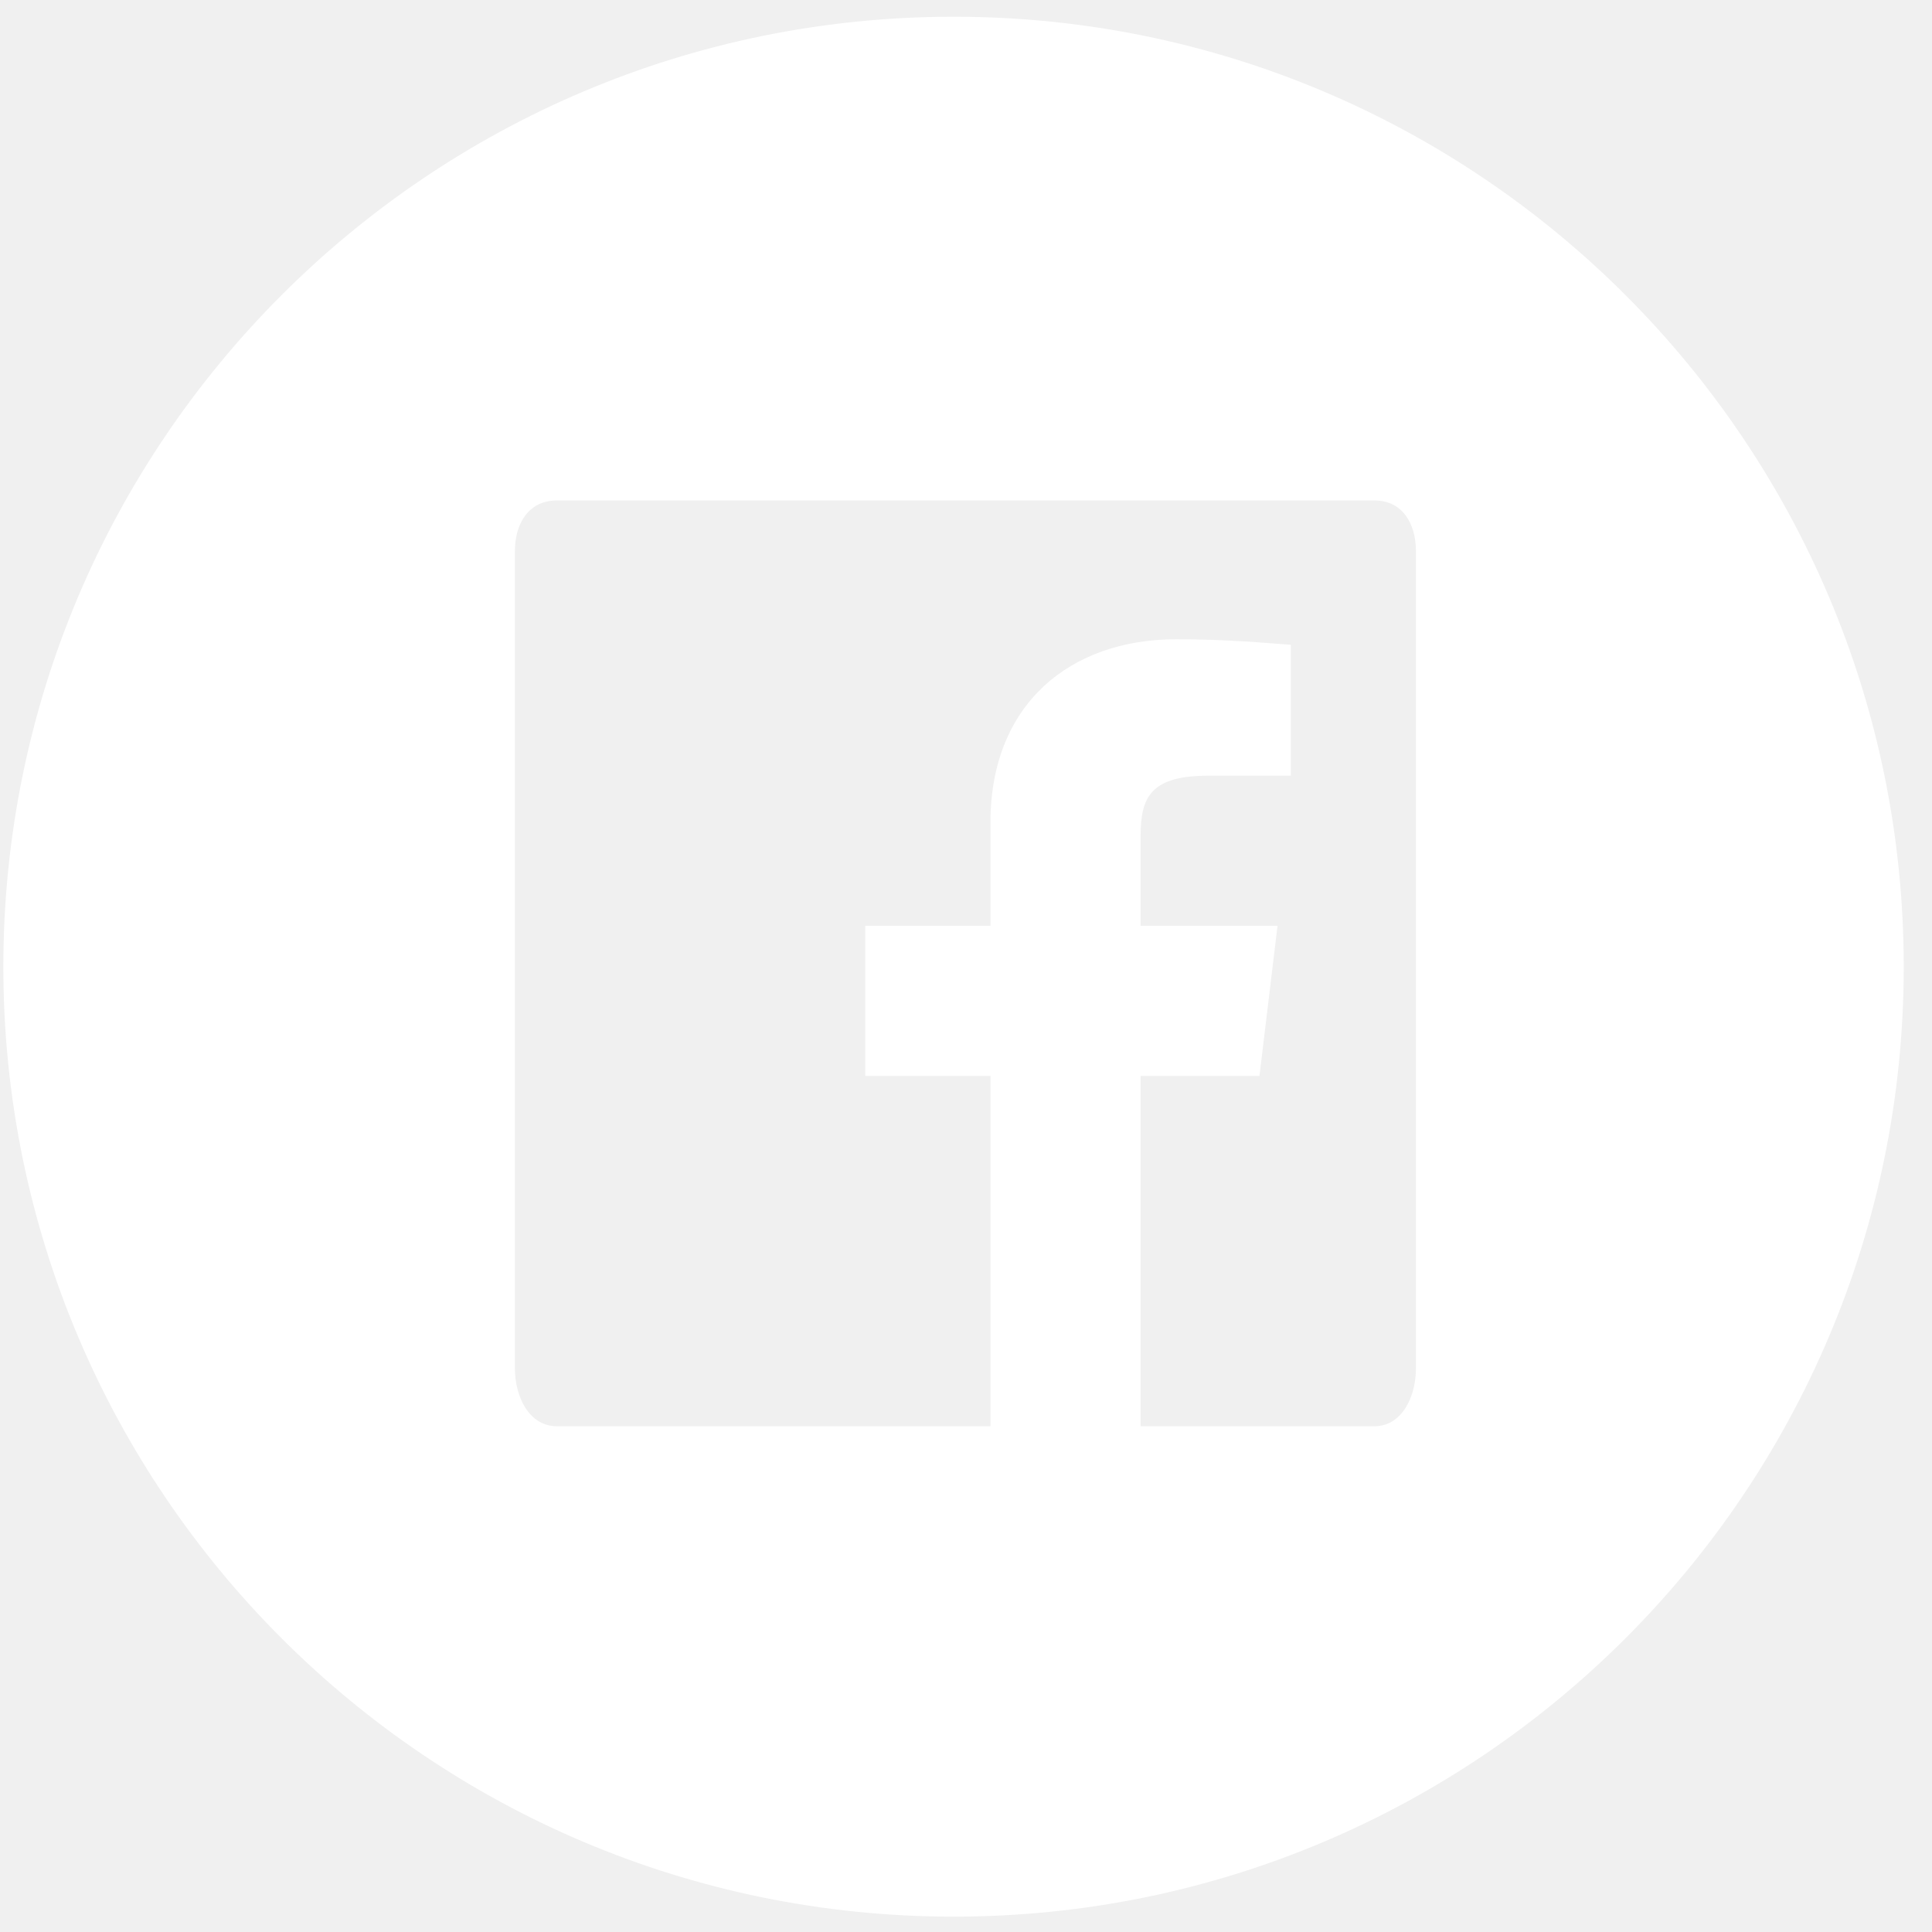
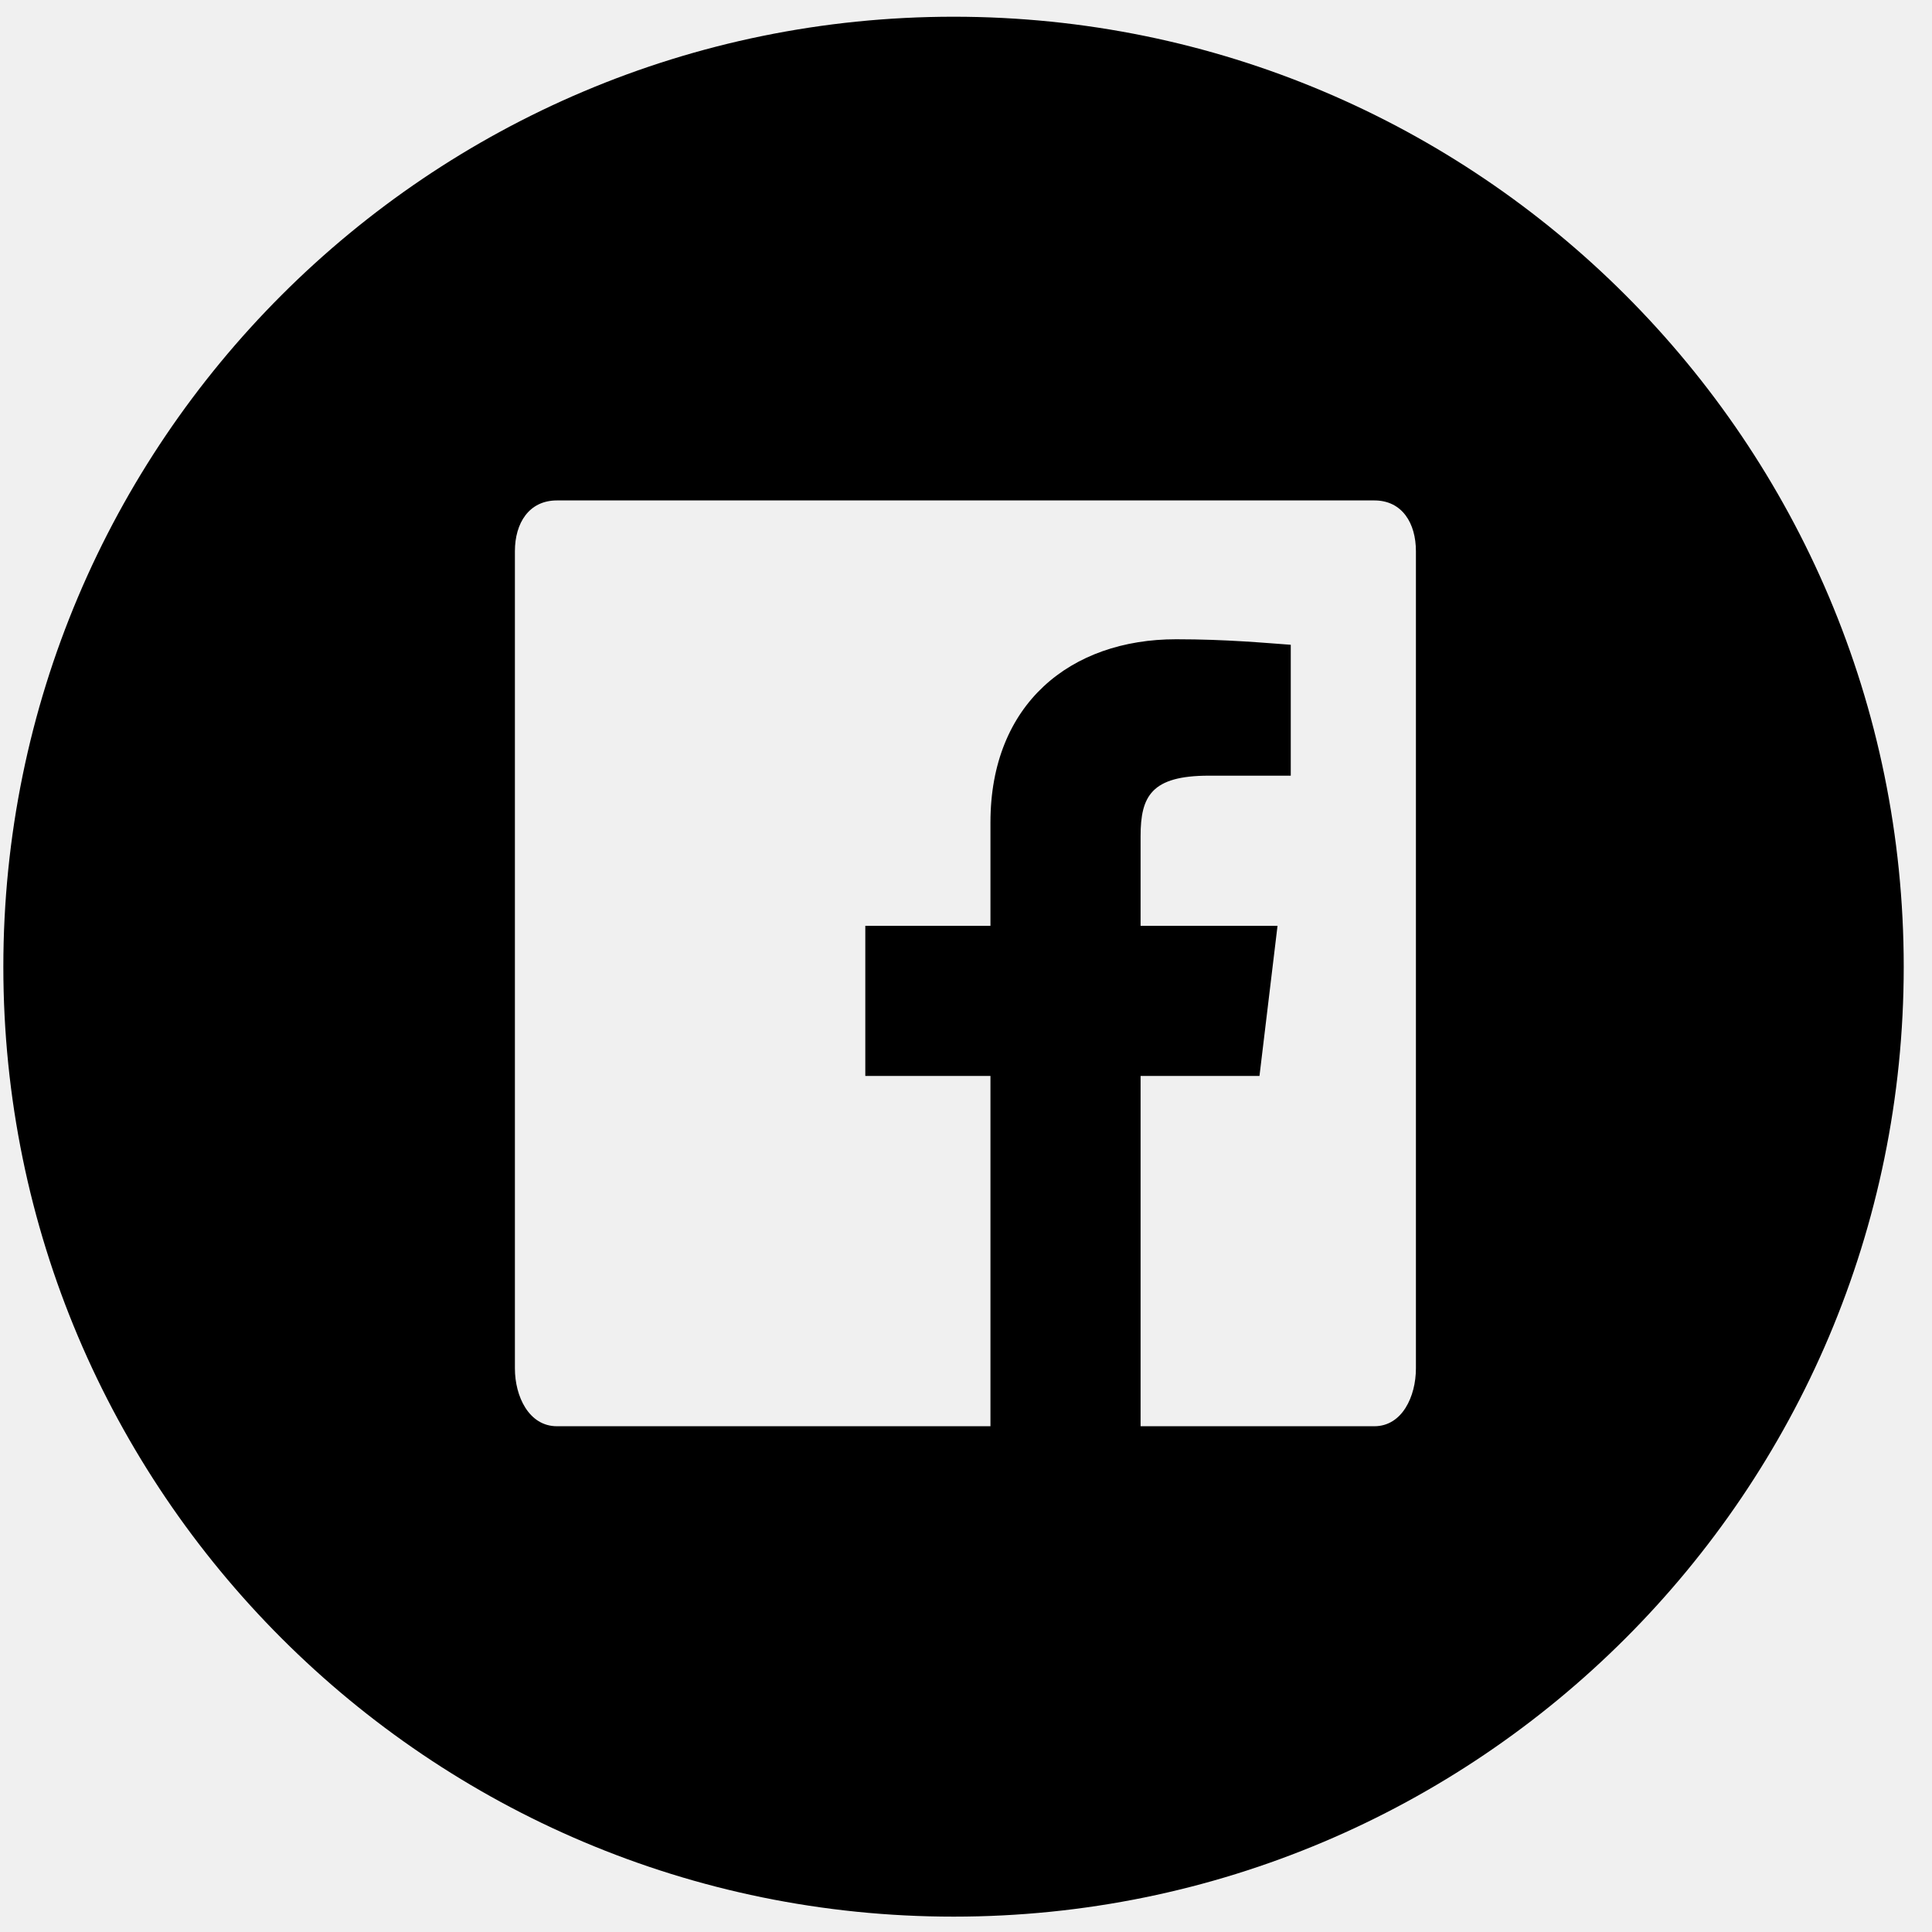
<svg xmlns="http://www.w3.org/2000/svg" width="41px" height="41px" viewBox="50 0 41 41" version="1.1">
  <defs />
-   <path d="M70.238,0.355 C59.1,0.355 50.071,9.382 50.071,20.517 C50.071,31.647 59.1,40.674 70.238,40.674 C81.37,40.674 90.4,31.647 90.4,20.517 C90.4,9.382 81.37,0.355 70.238,0.355 L70.238,0.355 Z M80.048,29.04 C80.048,29.634 79.756,30.267 79.166,30.267 L74.205,30.267 L74.205,22.833 L76.728,22.833 L77.111,19.647 L74.205,19.647 L74.205,17.745 C74.205,16.896 74.434,16.461 75.655,16.461 L77.392,16.461 L77.392,13.683 C76.861,13.646 76.038,13.566 74.96,13.566 C72.718,13.566 71.019,14.936 71.019,17.453 L71.019,19.647 L68.363,19.647 L68.363,22.833 L71.019,22.833 L71.019,30.267 L61.819,30.267 C61.224,30.267 60.927,29.634 60.927,29.04 L60.927,11.697 C60.927,11.103 61.224,10.62 61.819,10.62 L79.166,10.62 C79.756,10.62 80.048,11.103 80.048,11.697 L80.048,29.04 L80.048,29.04 Z" id="Facebook" stroke="none" fill="#FFFFFF" fill-rule="evenodd" />
+   <path d="M70.238,0.355 C59.1,0.355 50.071,9.382 50.071,20.517 C50.071,31.647 59.1,40.674 70.238,40.674 C81.37,40.674 90.4,31.647 90.4,20.517 C90.4,9.382 81.37,0.355 70.238,0.355 L70.238,0.355 Z M80.048,29.04 C80.048,29.634 79.756,30.267 79.166,30.267 L74.205,30.267 L74.205,22.833 L76.728,22.833 L77.111,19.647 L74.205,19.647 L74.205,17.745 C74.205,16.896 74.434,16.461 75.655,16.461 L77.392,16.461 L77.392,13.683 C76.861,13.646 76.038,13.566 74.96,13.566 C72.718,13.566 71.019,14.936 71.019,17.453 L71.019,19.647 L68.363,19.647 L68.363,22.833 L71.019,22.833 L71.019,30.267 L61.819,30.267 C61.224,30.267 60.927,29.634 60.927,29.04 L60.927,11.697 C60.927,11.103 61.224,10.62 61.819,10.62 L79.166,10.62 C79.756,10.62 80.048,11.103 80.048,11.697 L80.048,29.04 L80.048,29.04 Z" />
</svg>
